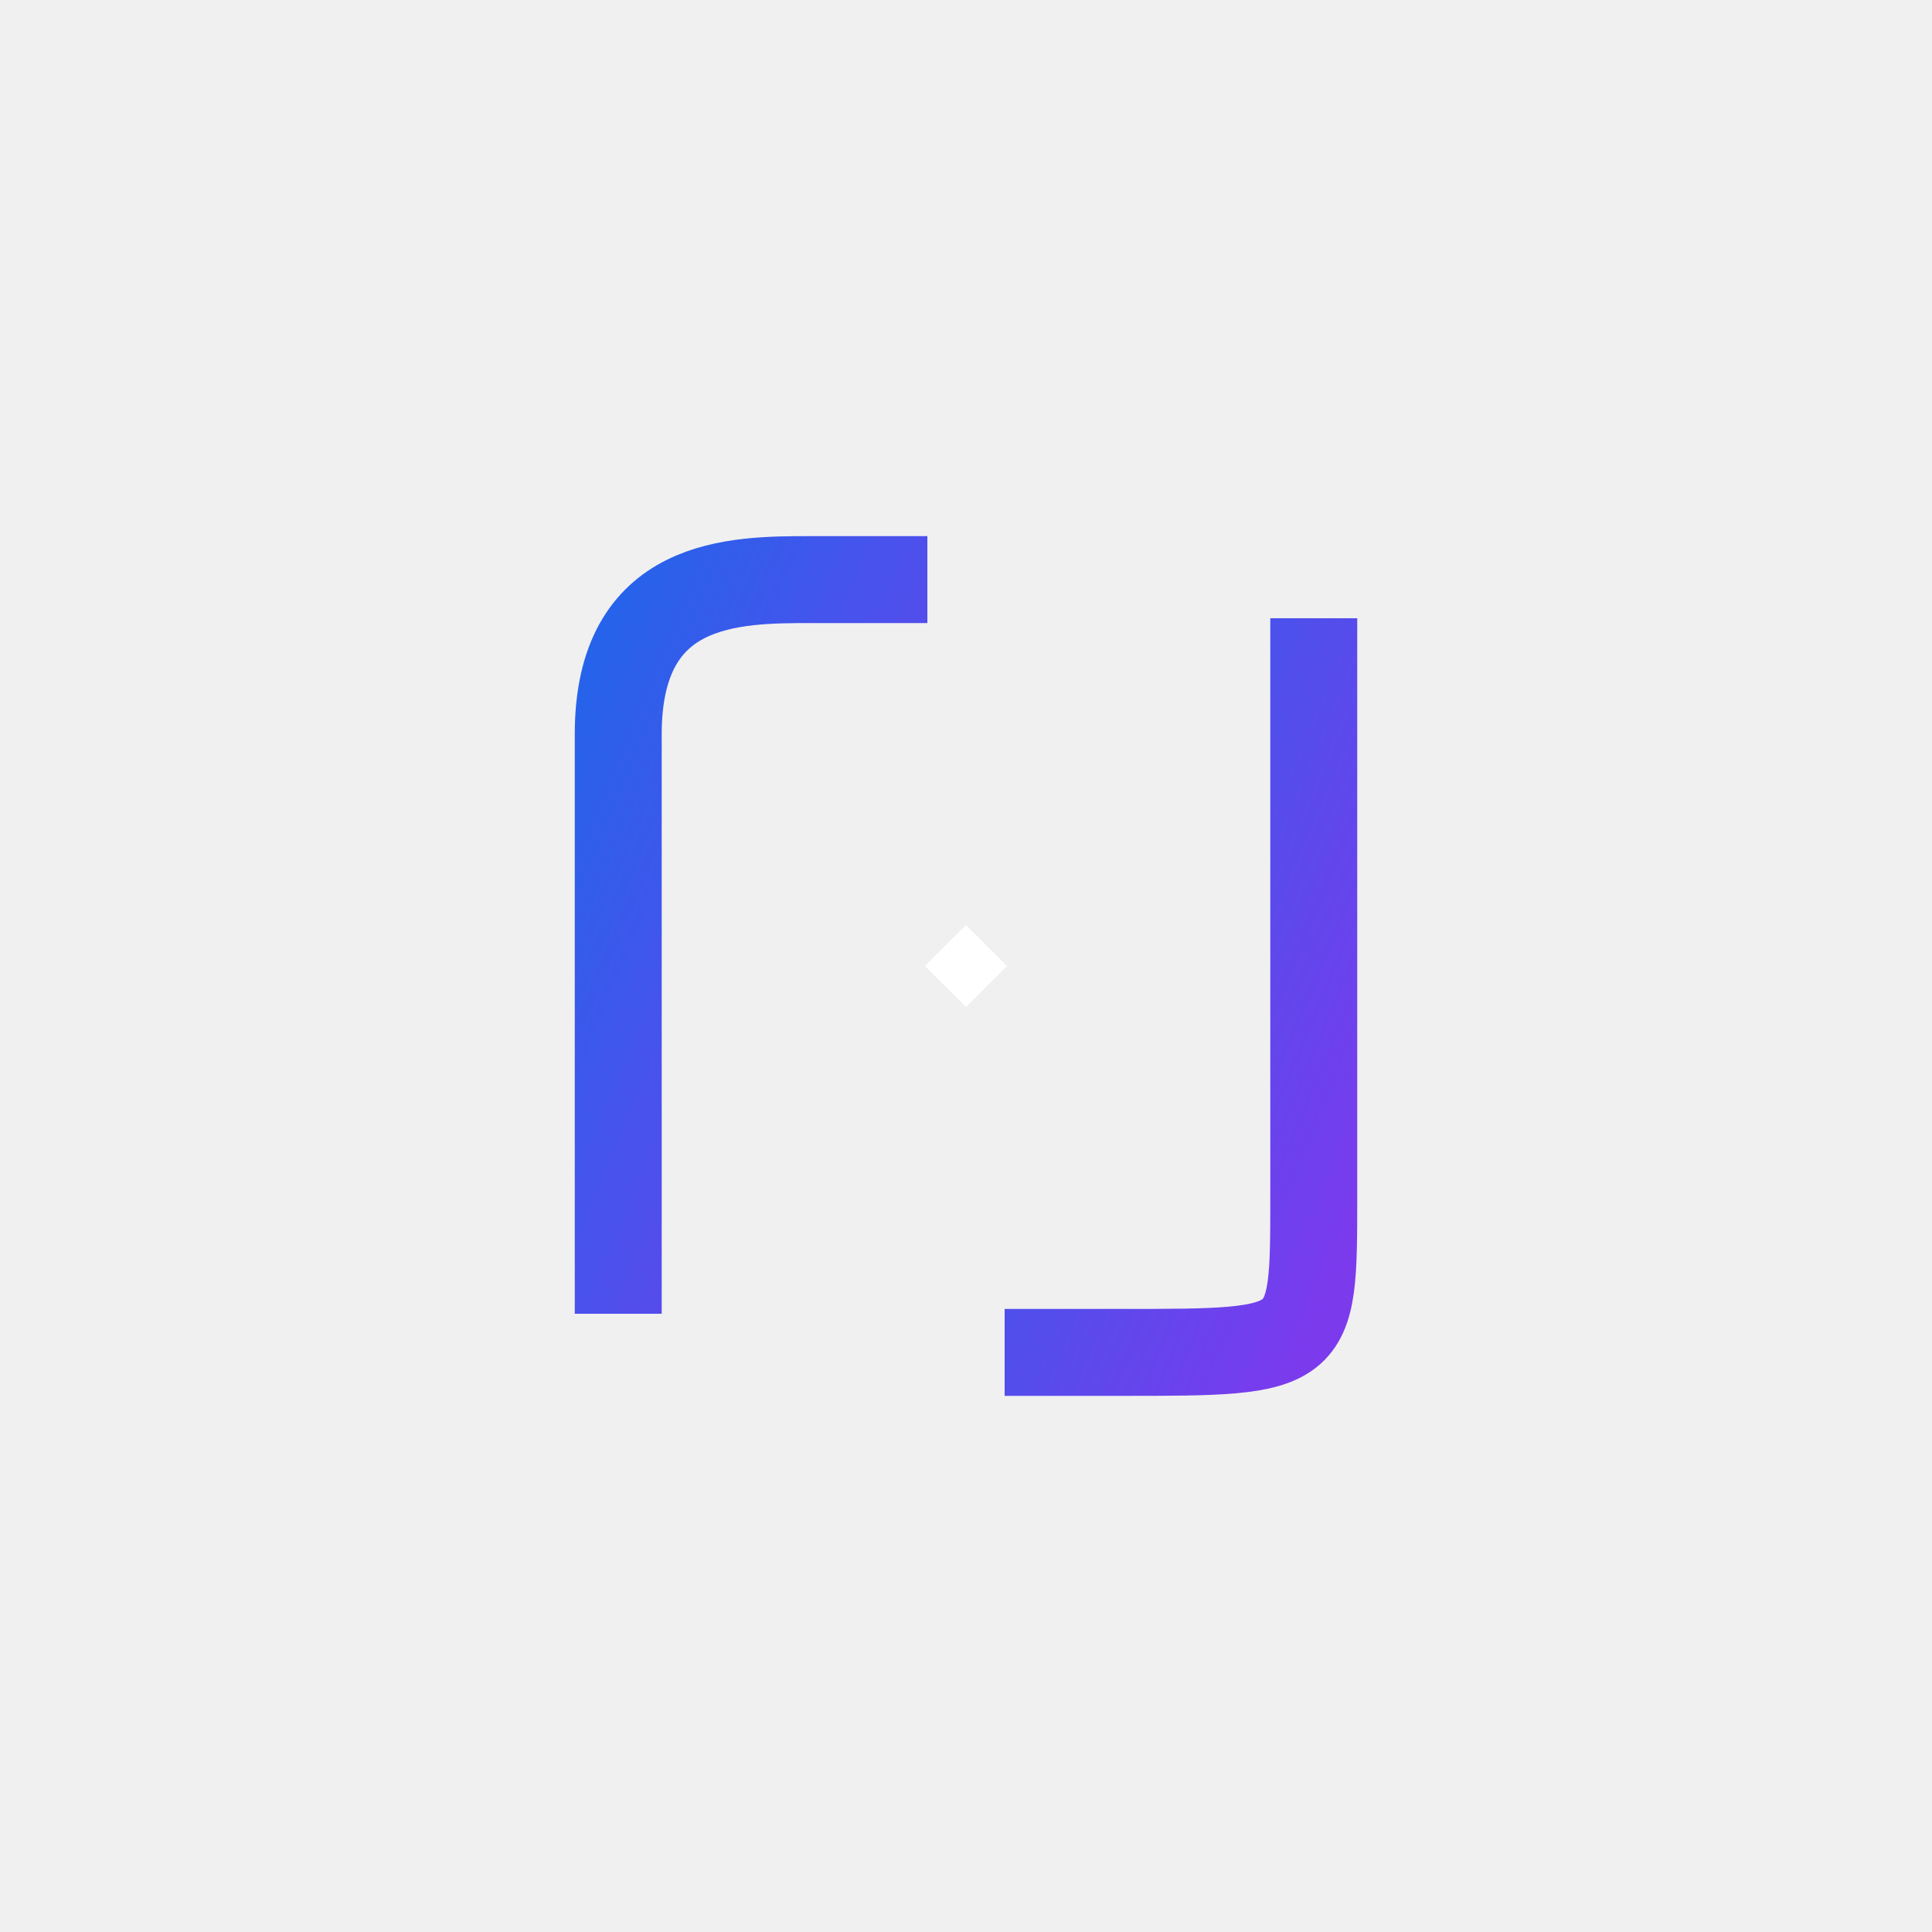
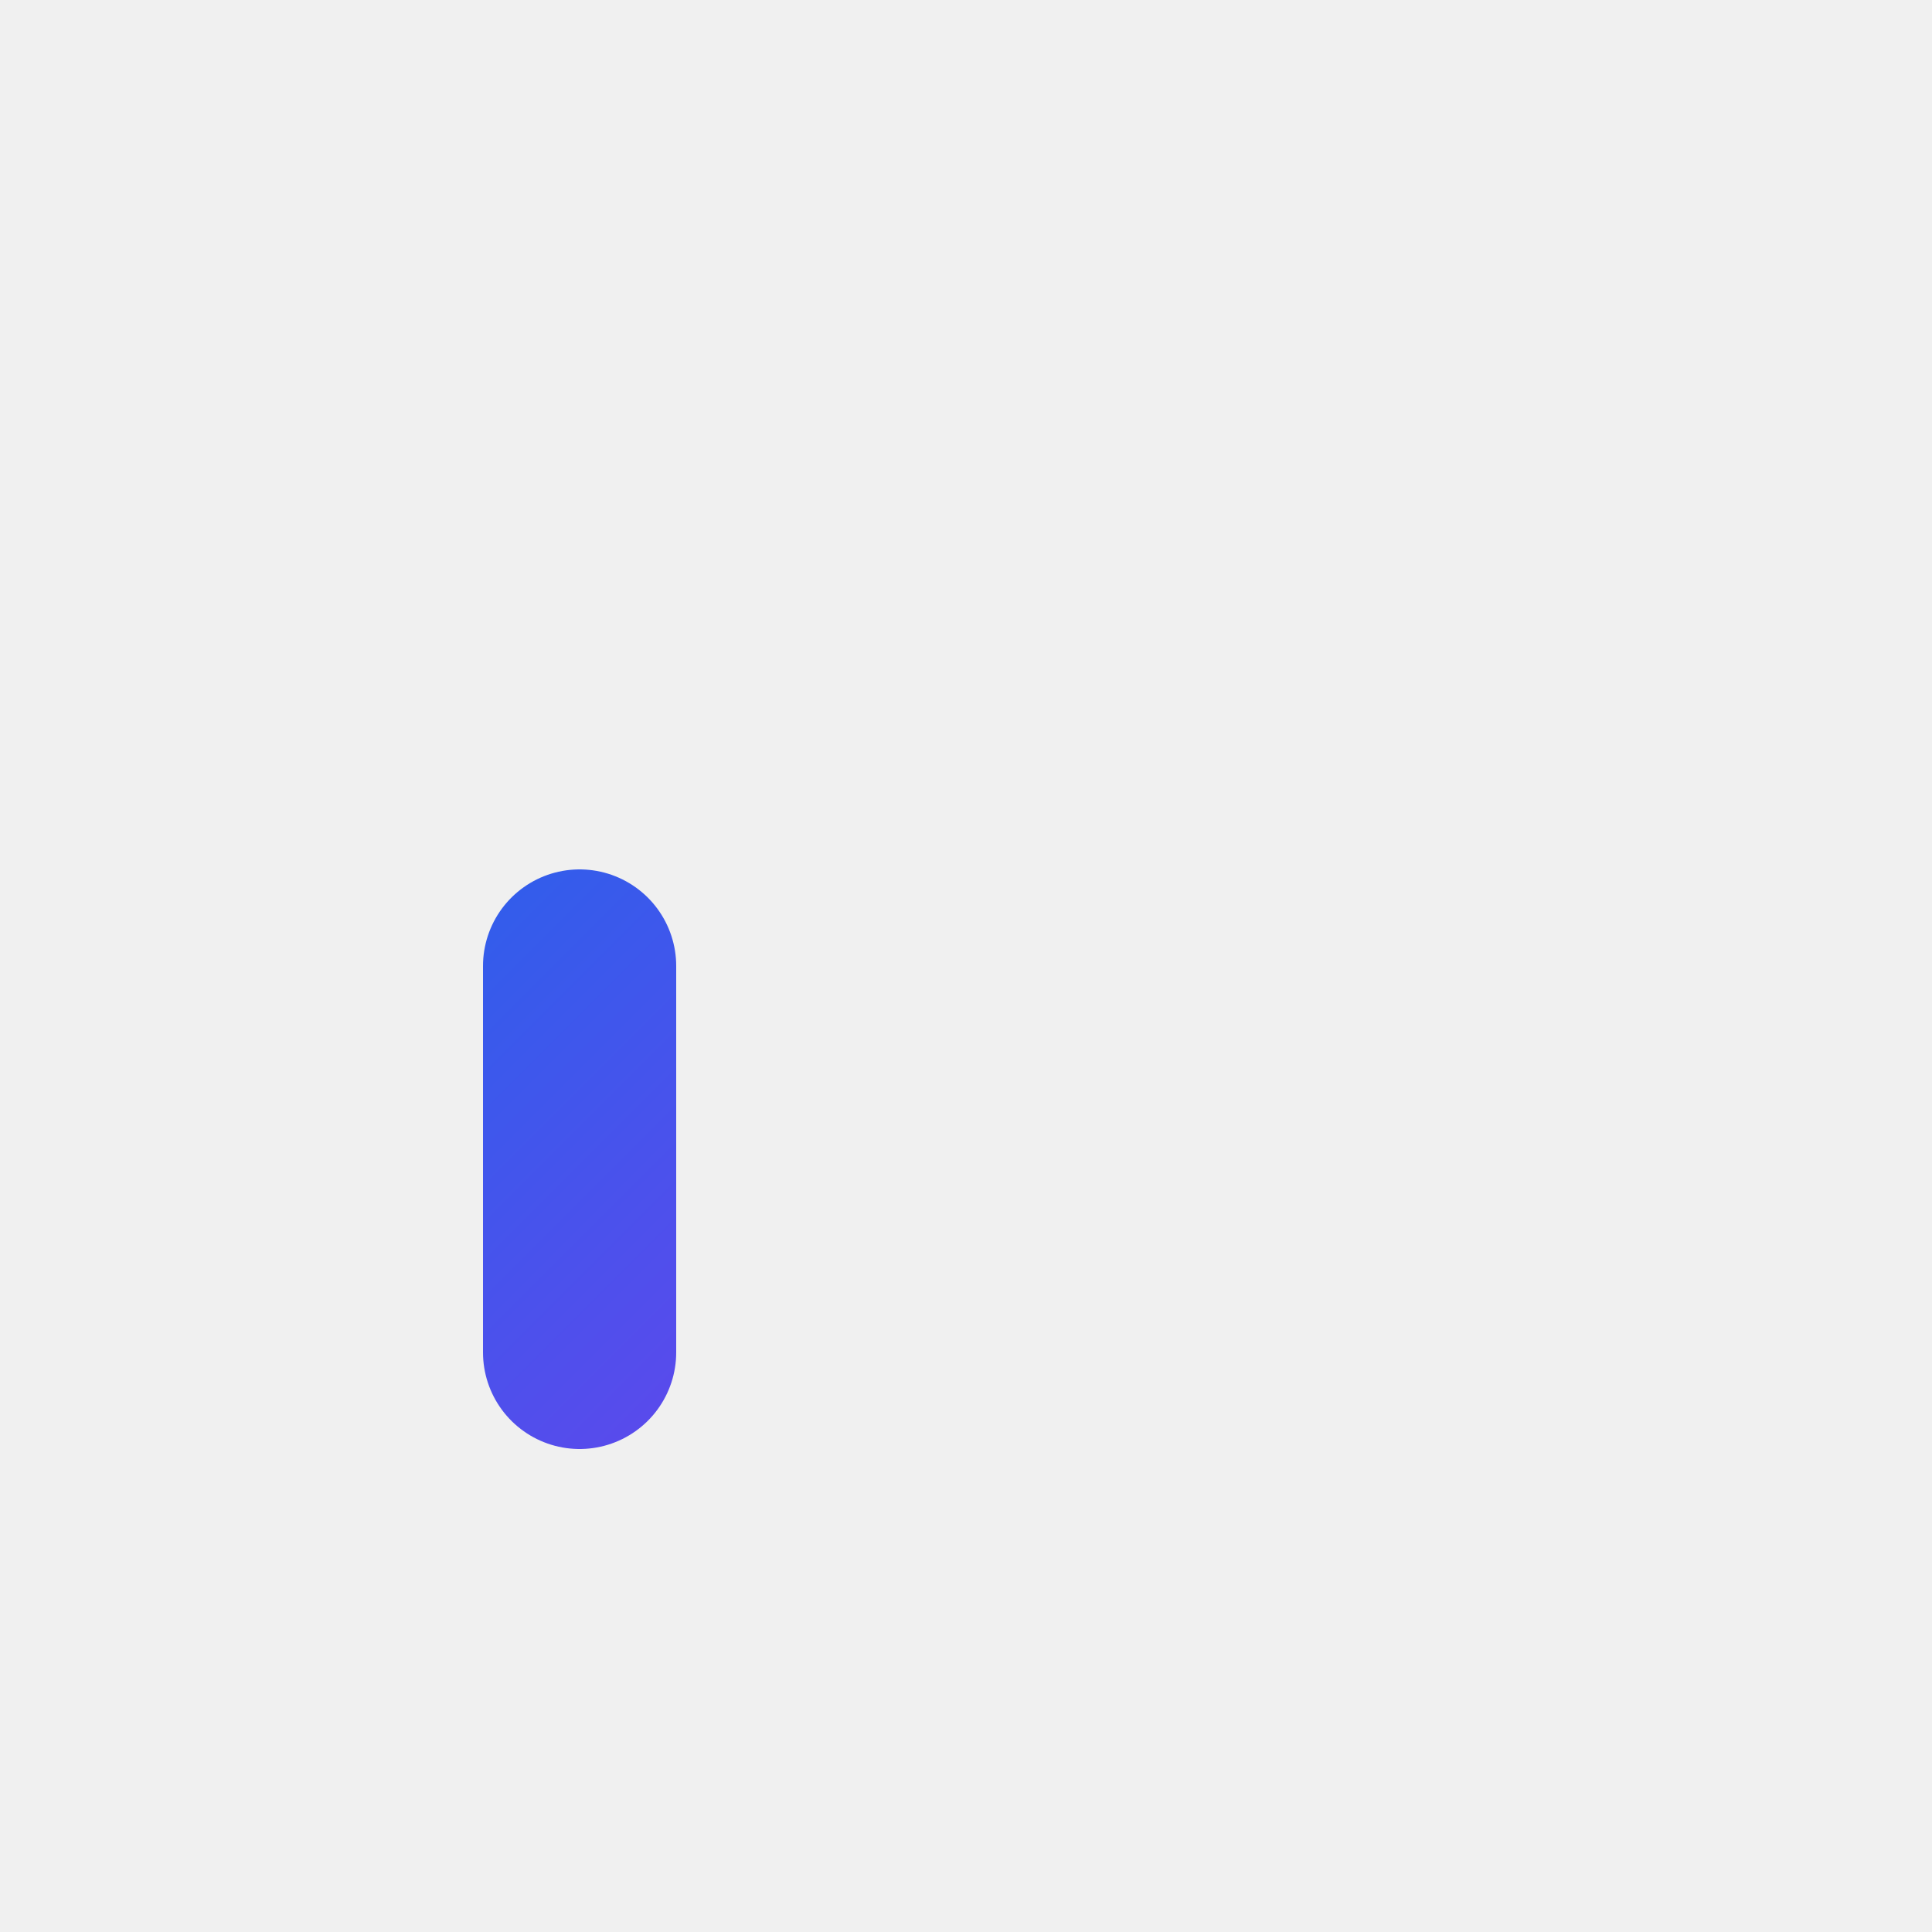
- <svg xmlns="http://www.w3.org/2000/svg" width="200" height="200" viewBox="0 0 100 100">
+ <svg xmlns="http://www.w3.org/2000/svg" width="200" height="200" viewBox="0 0 100 100" class="logo-svg">
  <defs>
-     <linearGradient id="solid_grad" x1="0%" y1="0%" x2="100%" y2="100%">
+     <linearGradient id="solid_n_grad" x1="0%" y1="0%" x2="100%" y2="100%">
      <stop offset="0%" stop-color="#2563EB" />
      <stop offset="100%" stop-color="#7C3AED" />
    </linearGradient>
  </defs>
-   <path d="M 32 68 V 38 C 32 30, 38 30, 42 30 H 48" stroke="url(#solid_grad)" stroke-width="4.5" stroke-linecap="butt" fill="none" />
-   <path d="M 52 70 H 58 C 68 70, 68 70, 68 62 V 32" stroke="url(#solid_grad)" stroke-width="4.5" stroke-linecap="butt" fill="none" />
-   <rect x="48.5" y="48.5" width="3" height="3" fill="#FFFFFF" transform="rotate(45 50 50)" style="mix-blend-mode: overlay;" />
+   <path class="logo-path" d="M 30 70 V 30 L 70 70 V 30" stroke="url(#solid_n_grad)" stroke-width="10" stroke-linecap="round" stroke-linejoin="round" fill="none" stroke-dasharray="20 200" stroke-dashoffset="0" />
</svg>
